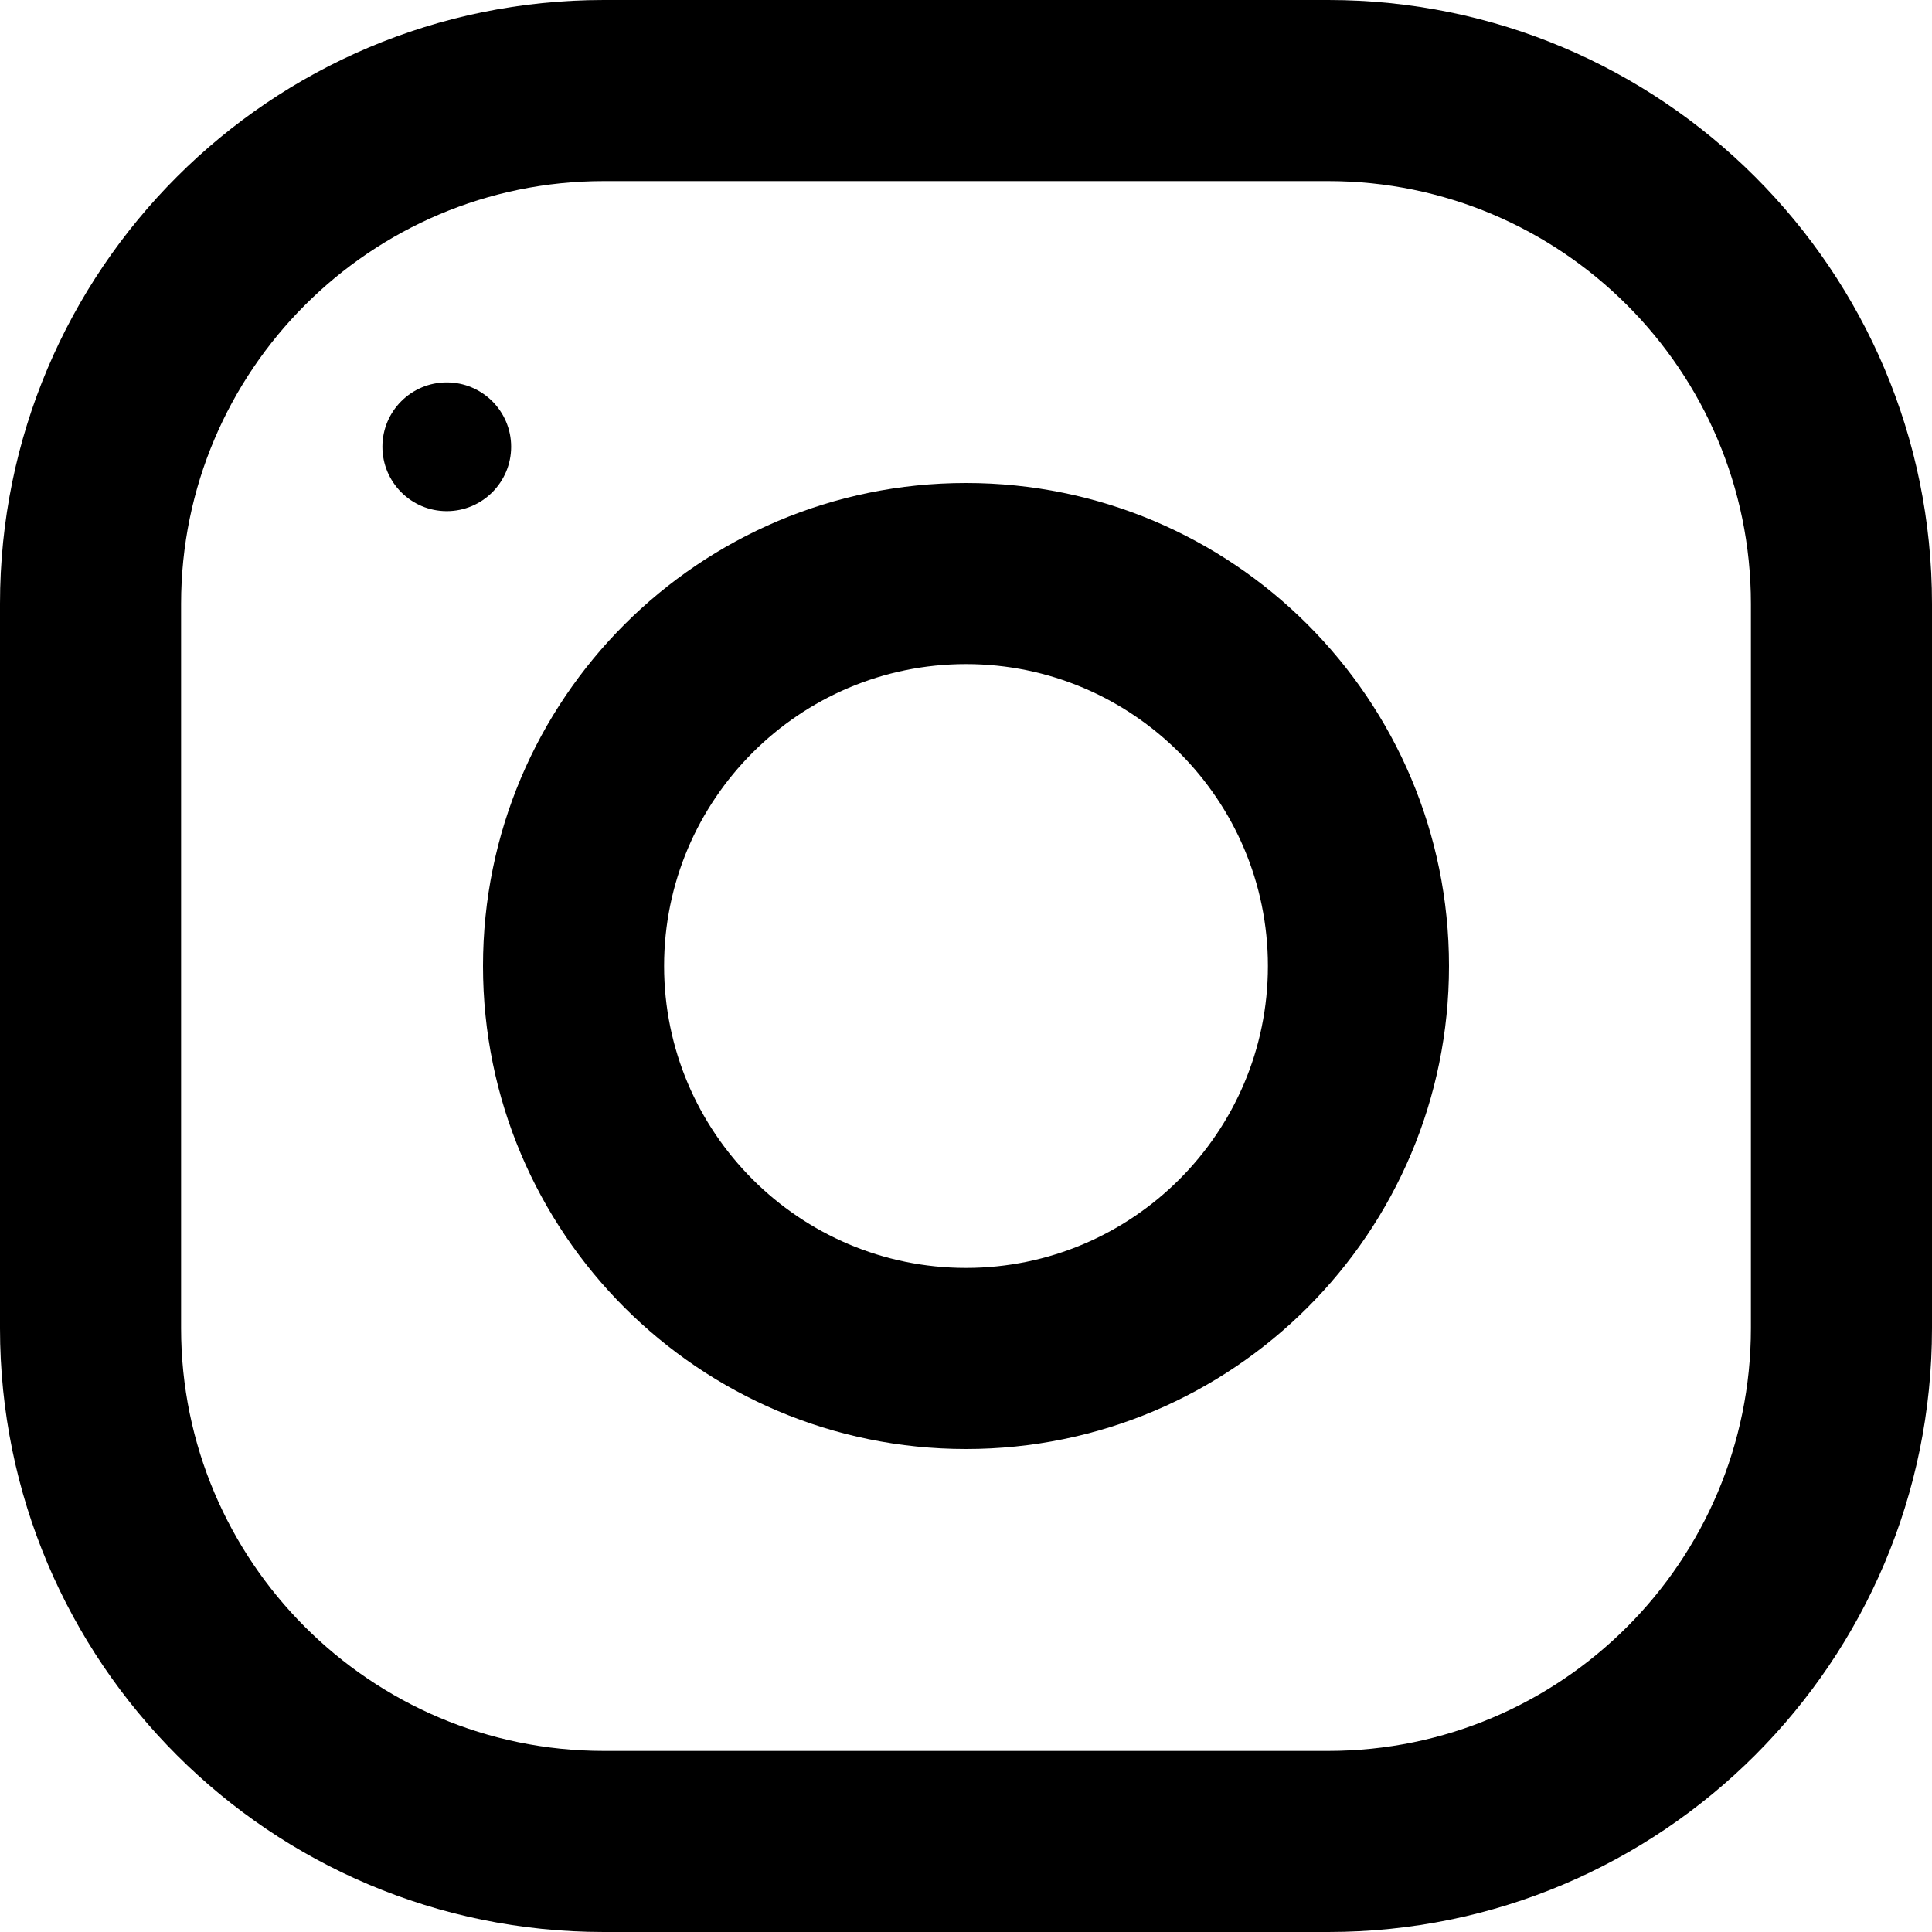
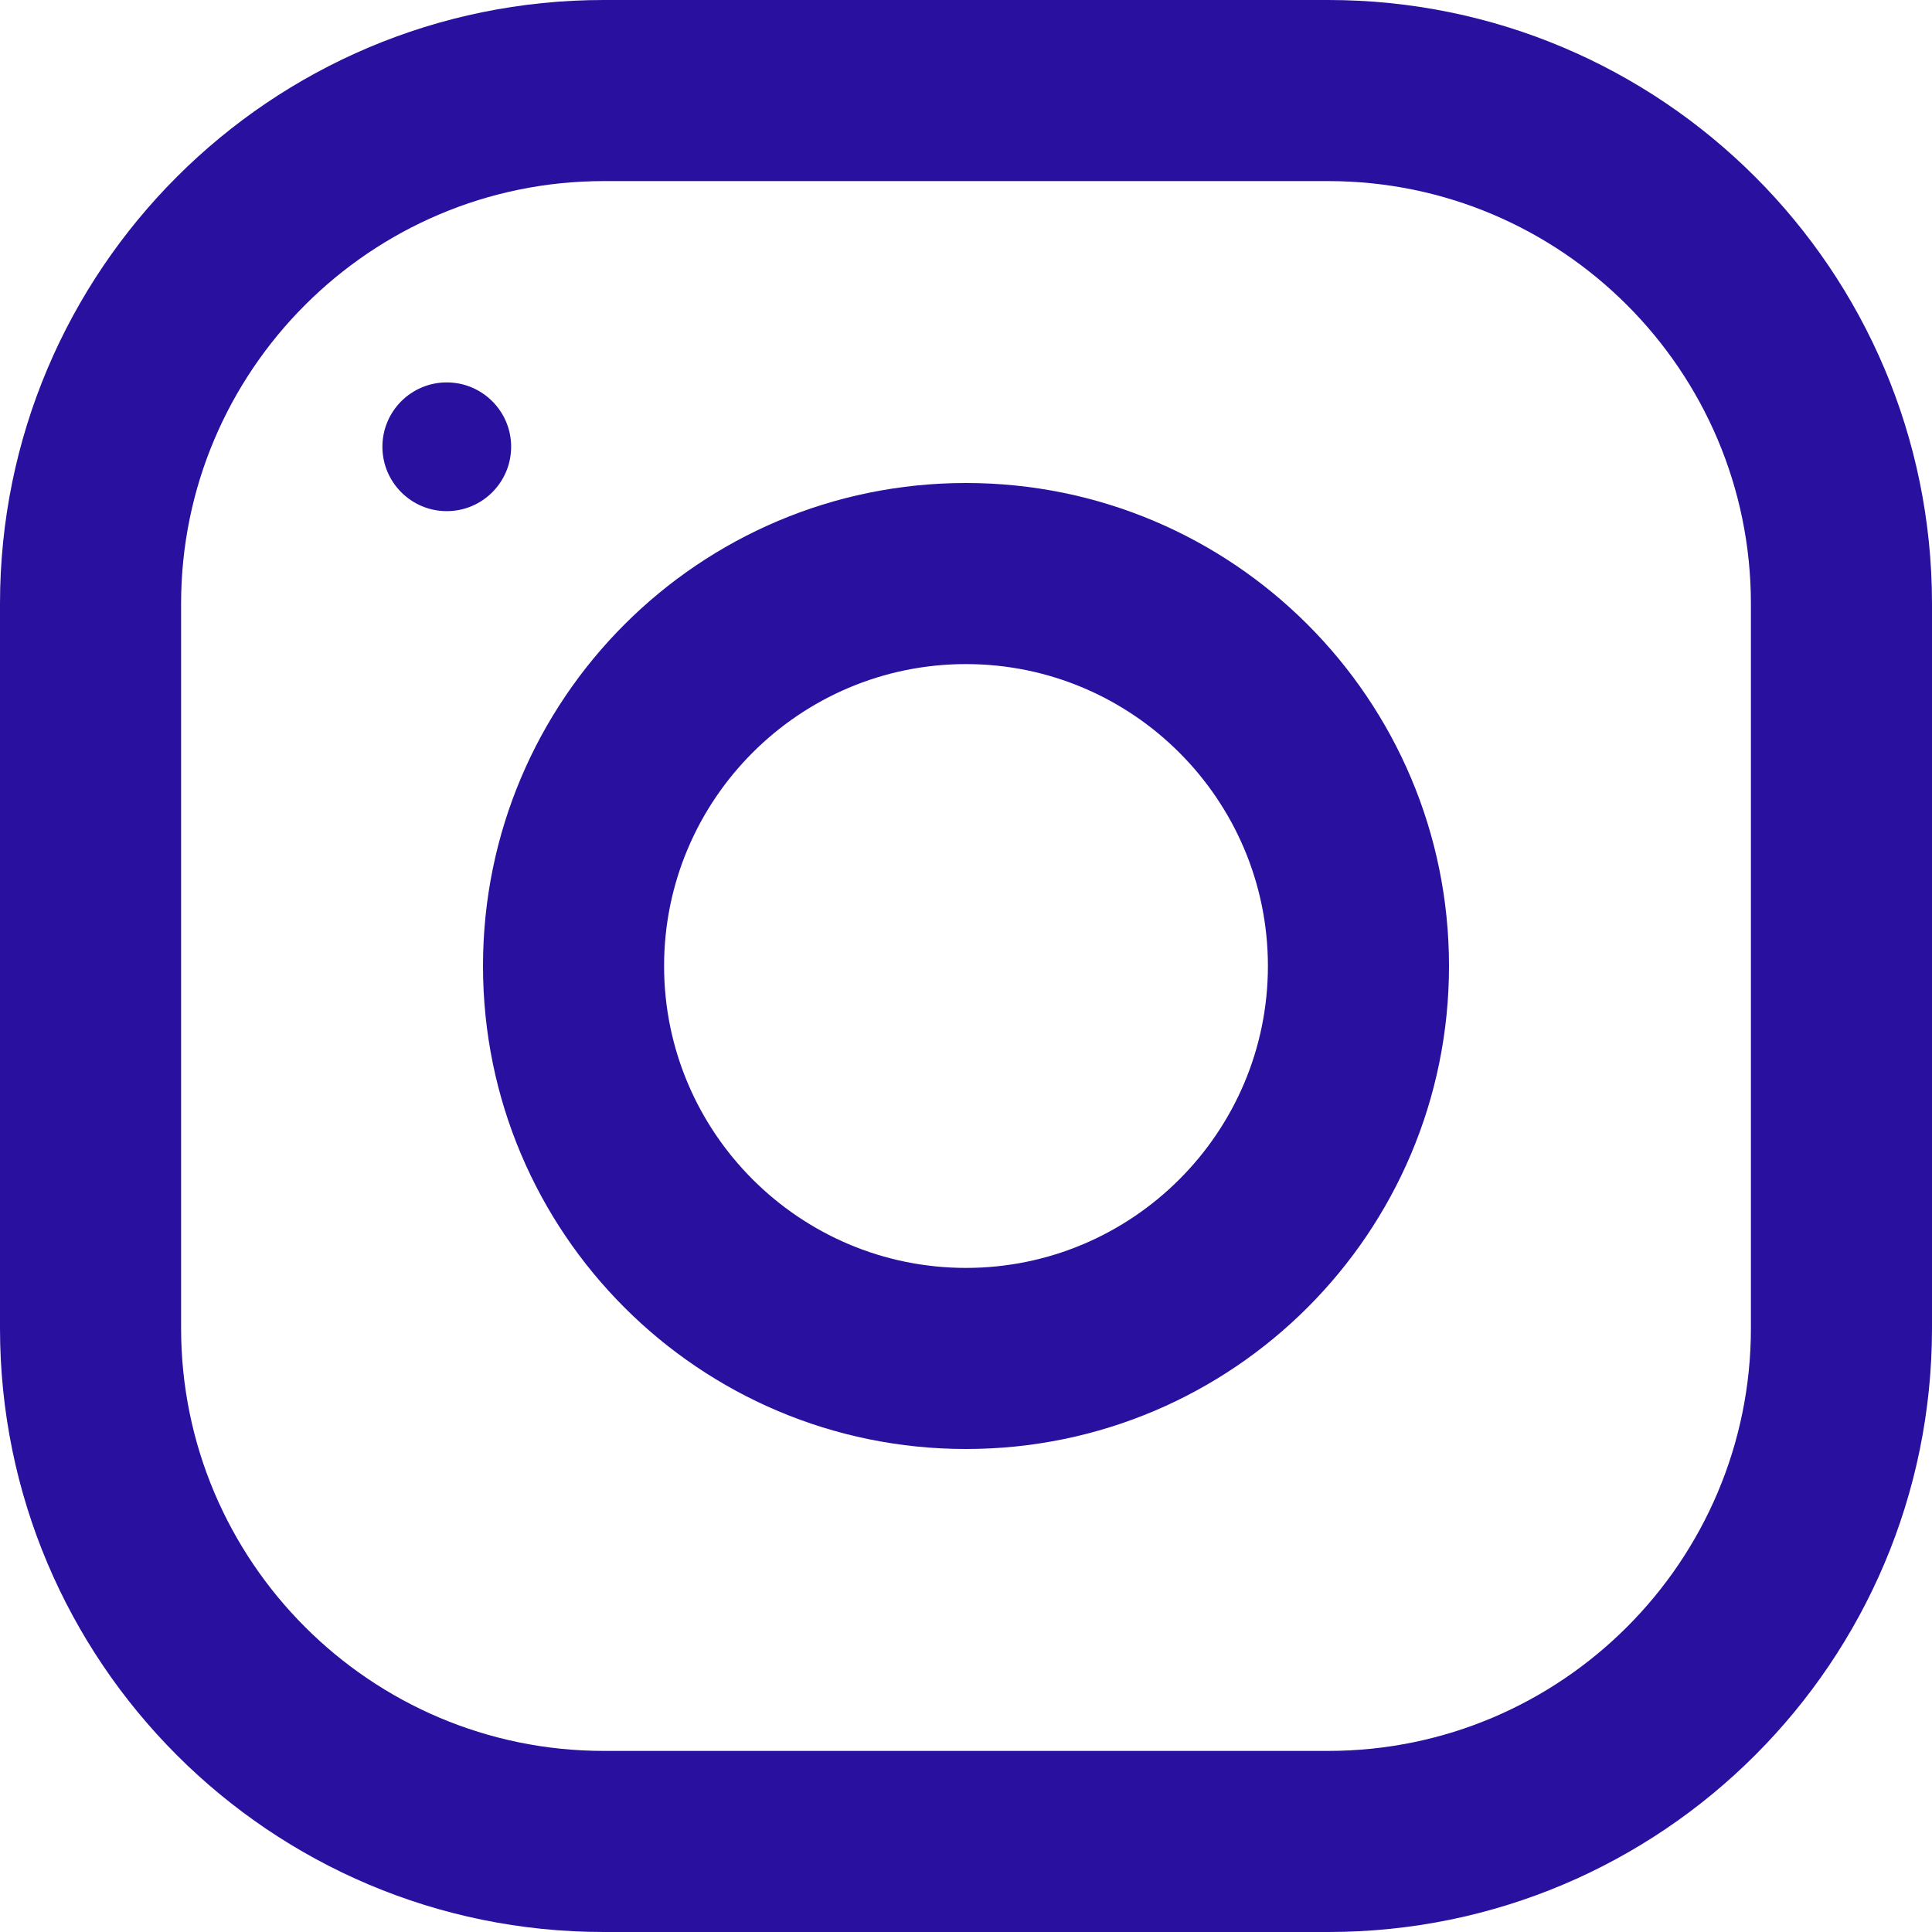
<svg xmlns="http://www.w3.org/2000/svg" width="30" height="30" viewBox="0 0 30 30" fill="none">
-   <path d="M-9.01547e-07 9.375L-4.09794e-07 20.625C-1.83506e-07 25.802 4.198 30 9.375 30L20.625 30C25.802 30 30 25.802 30 20.625L30 9.375C30 4.198 25.802 7.79513e-07 20.625 1.0058e-06L9.375 1.49755e-06C4.198 1.72384e-06 -1.12784e-06 4.198 -9.01547e-07 9.375ZM20.625 2.812C24.244 2.812 27.188 5.756 27.188 9.375L27.188 20.625C27.188 24.244 24.244 27.188 20.625 27.188L9.375 27.188C5.756 27.188 2.812 24.244 2.812 20.625L2.812 9.375C2.812 5.756 5.756 2.812 9.375 2.812L20.625 2.812Z" fill="black" />
-   <path d="M7.5 15C7.5 19.142 10.858 22.5 15 22.5C19.142 22.5 22.5 19.142 22.5 15C22.5 10.858 19.142 7.5 15 7.5C10.858 7.5 7.5 10.858 7.5 15ZM19.688 15C19.688 17.584 17.584 19.688 15 19.688C12.414 19.688 10.312 17.584 10.312 15C10.312 12.416 12.414 10.312 15 10.312C17.584 10.312 19.688 12.416 19.688 15Z" fill="black" />
-   <path d="M7.937 6.937C7.937 6.385 7.489 5.938 6.937 5.938C6.386 5.938 5.938 6.385 5.938 6.937C5.938 7.489 6.386 7.937 6.937 7.937C7.489 7.937 7.937 7.489 7.937 6.937Z" fill="black" />
+   <path d="M-9.01547e-07 9.375L-4.09794e-07 20.625C-1.83506e-07 25.802 4.198 30 9.375 30L20.625 30C25.802 30 30 25.802 30 20.625L30 9.375C30 4.198 25.802 7.79513e-07 20.625 1.0058e-06L9.375 1.49755e-06C4.198 1.72384e-06 -1.12784e-06 4.198 -9.01547e-07 9.375ZM20.625 2.812C24.244 2.812 27.188 5.756 27.188 9.375L27.188 20.625C27.188 24.244 24.244 27.188 20.625 27.188L9.375 27.188C5.756 27.188 2.812 24.244 2.812 20.625L2.812 9.375C2.812 5.756 5.756 2.812 9.375 2.812L20.625 2.812Z" fill="#2A109E" />
+   <path d="M7.5 15C7.5 19.142 10.858 22.5 15 22.5C19.142 22.5 22.5 19.142 22.5 15C22.5 10.858 19.142 7.5 15 7.5C10.858 7.5 7.5 10.858 7.5 15ZM19.688 15C19.688 17.584 17.584 19.688 15 19.688C12.414 19.688 10.312 17.584 10.312 15C10.312 12.416 12.414 10.312 15 10.312C17.584 10.312 19.688 12.416 19.688 15Z" fill="#2A109E" />
+   <path d="M7.937 6.937C7.937 6.385 7.489 5.938 6.937 5.938C6.386 5.938 5.938 6.385 5.938 6.937C5.938 7.489 6.386 7.937 6.937 7.937C7.489 7.937 7.937 7.489 7.937 6.937Z" fill="#2A109E" />
</svg>
